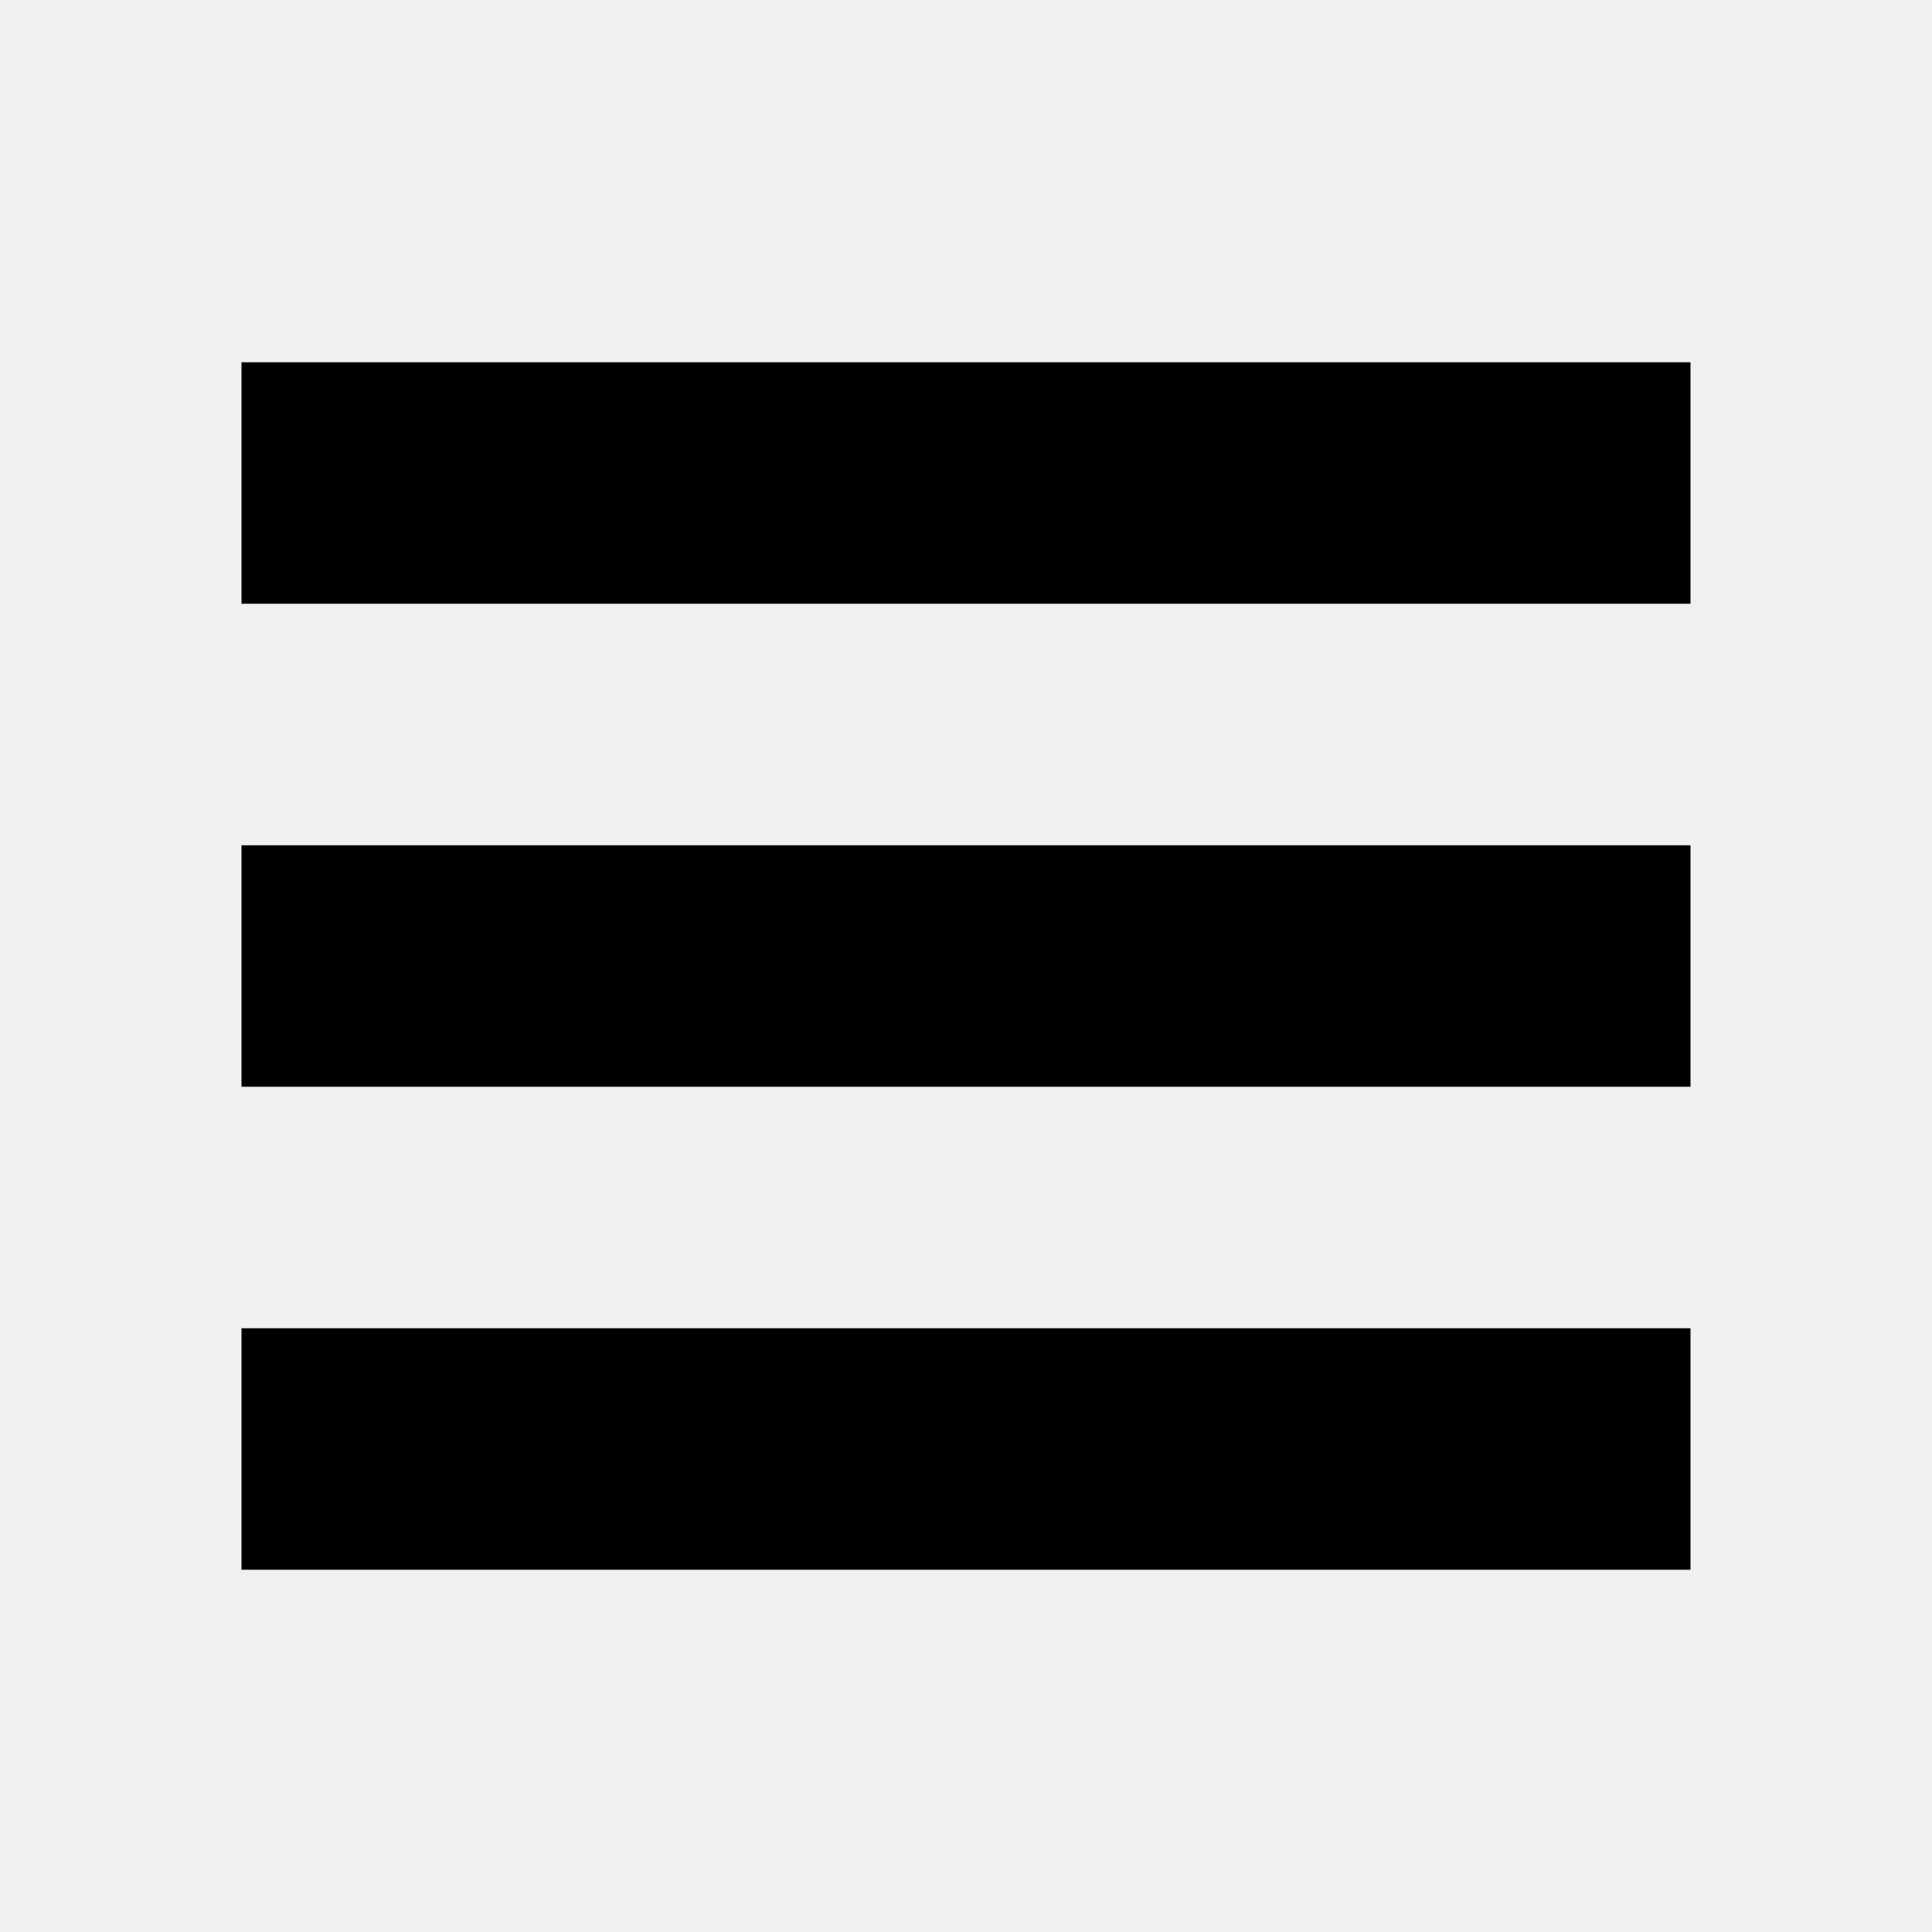
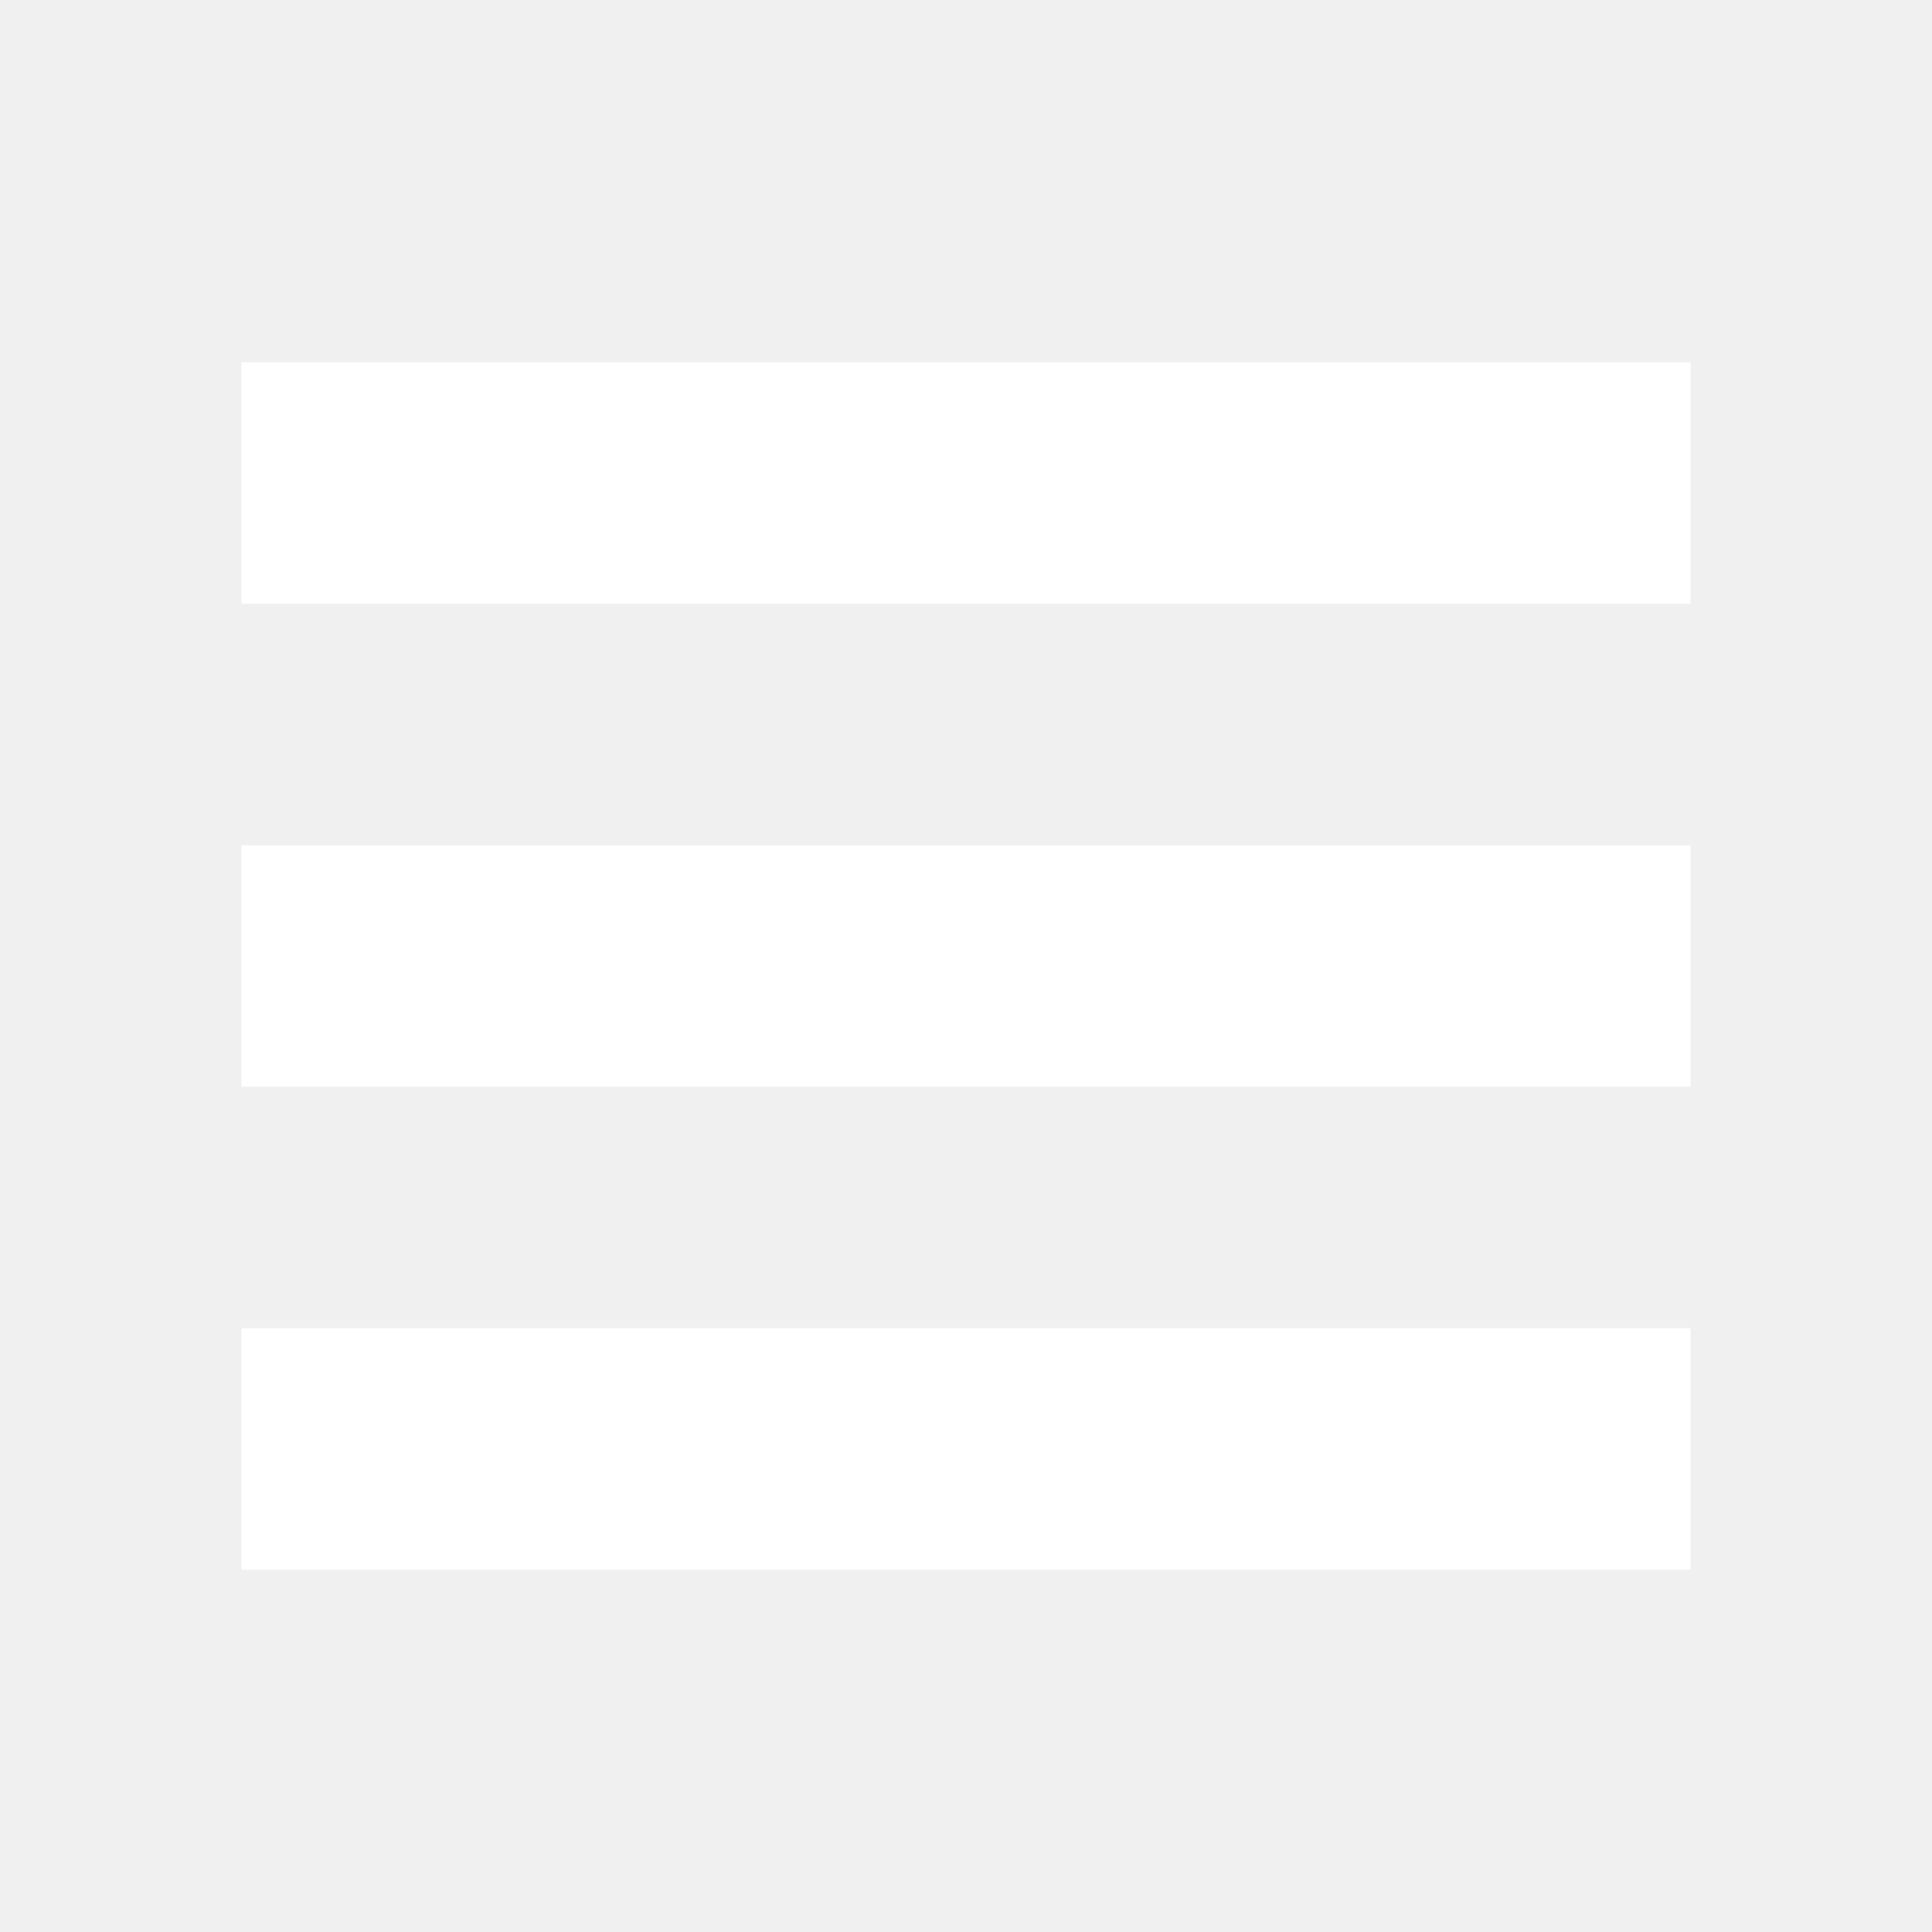
<svg xmlns="http://www.w3.org/2000/svg" width="24" height="24" viewBox="0 0 24 24">
  <g fill-rule="evenodd" transform="translate(3 4.5)">
-     <rect width="18" height="3" y="6" />
-     <rect width="18" height="3" y="12" />
-     <rect width="18" height="3" />
+     <rect fill="#ffffff" width="18" height="3" y="6" />
+     <rect fill="#ffffff" width="18" height="3" y="12" />
+     <rect fill="#ffffff" width="18" height="3" />
  </g>
</svg>
